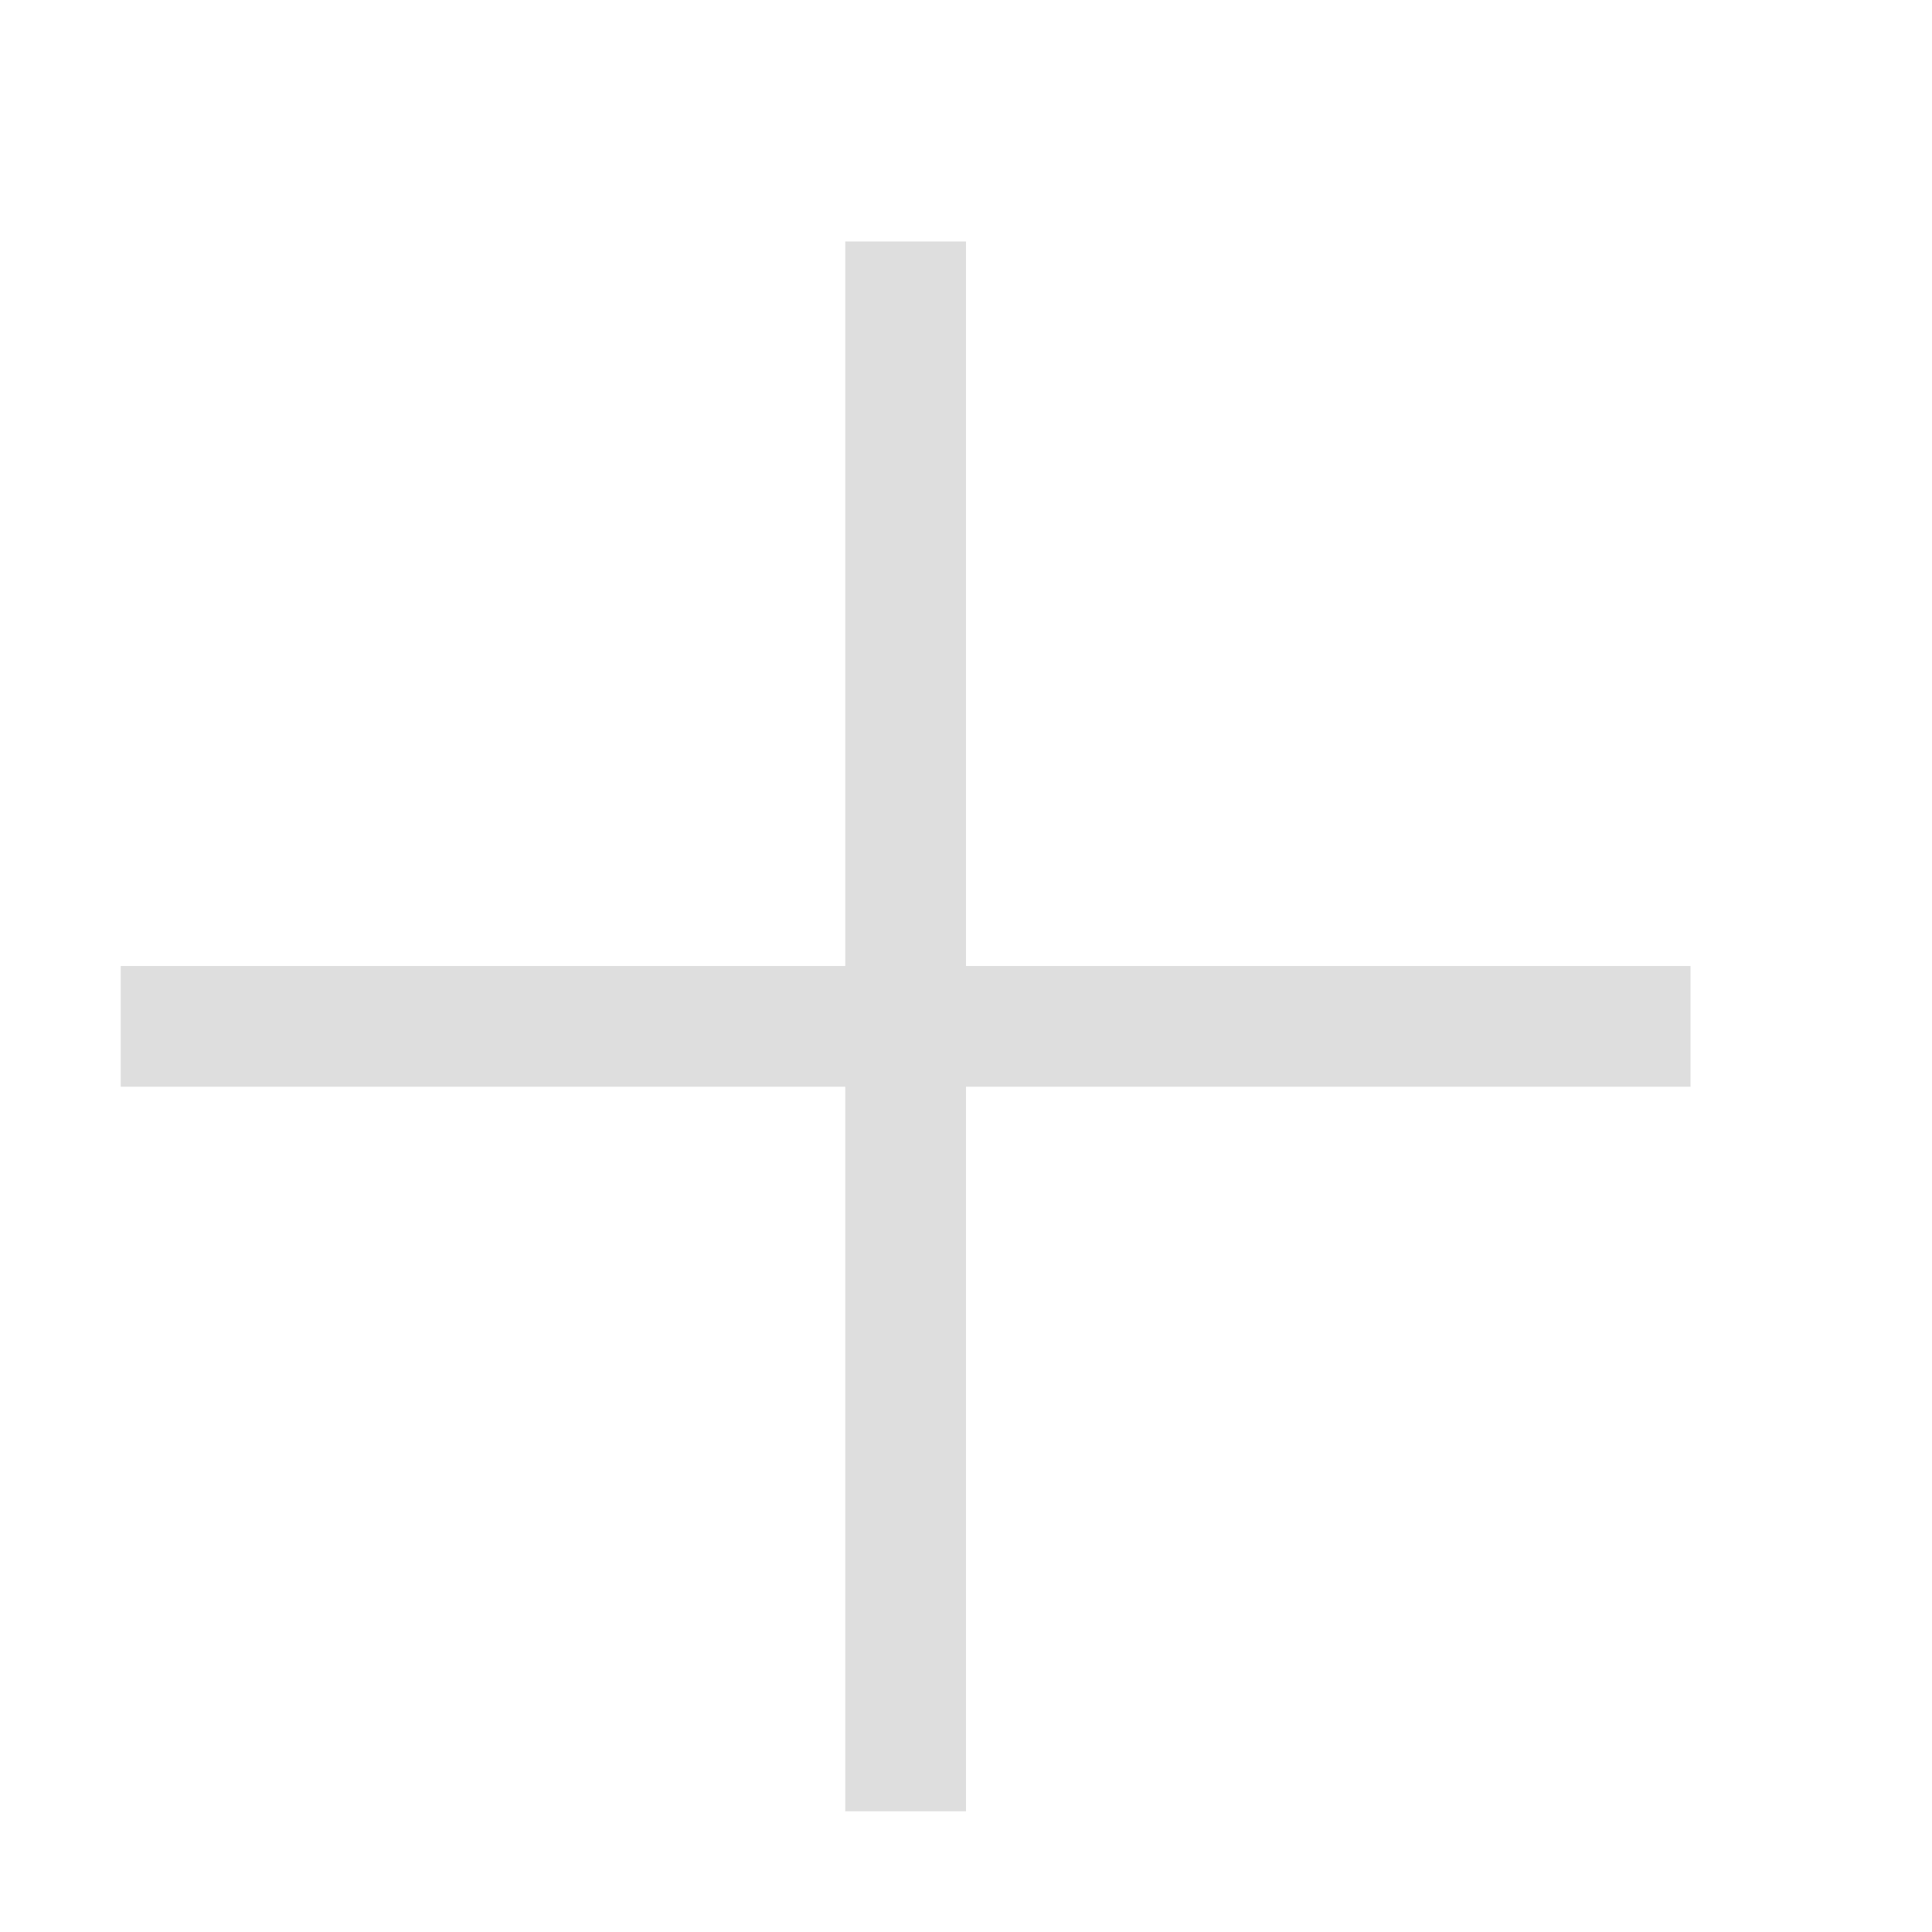
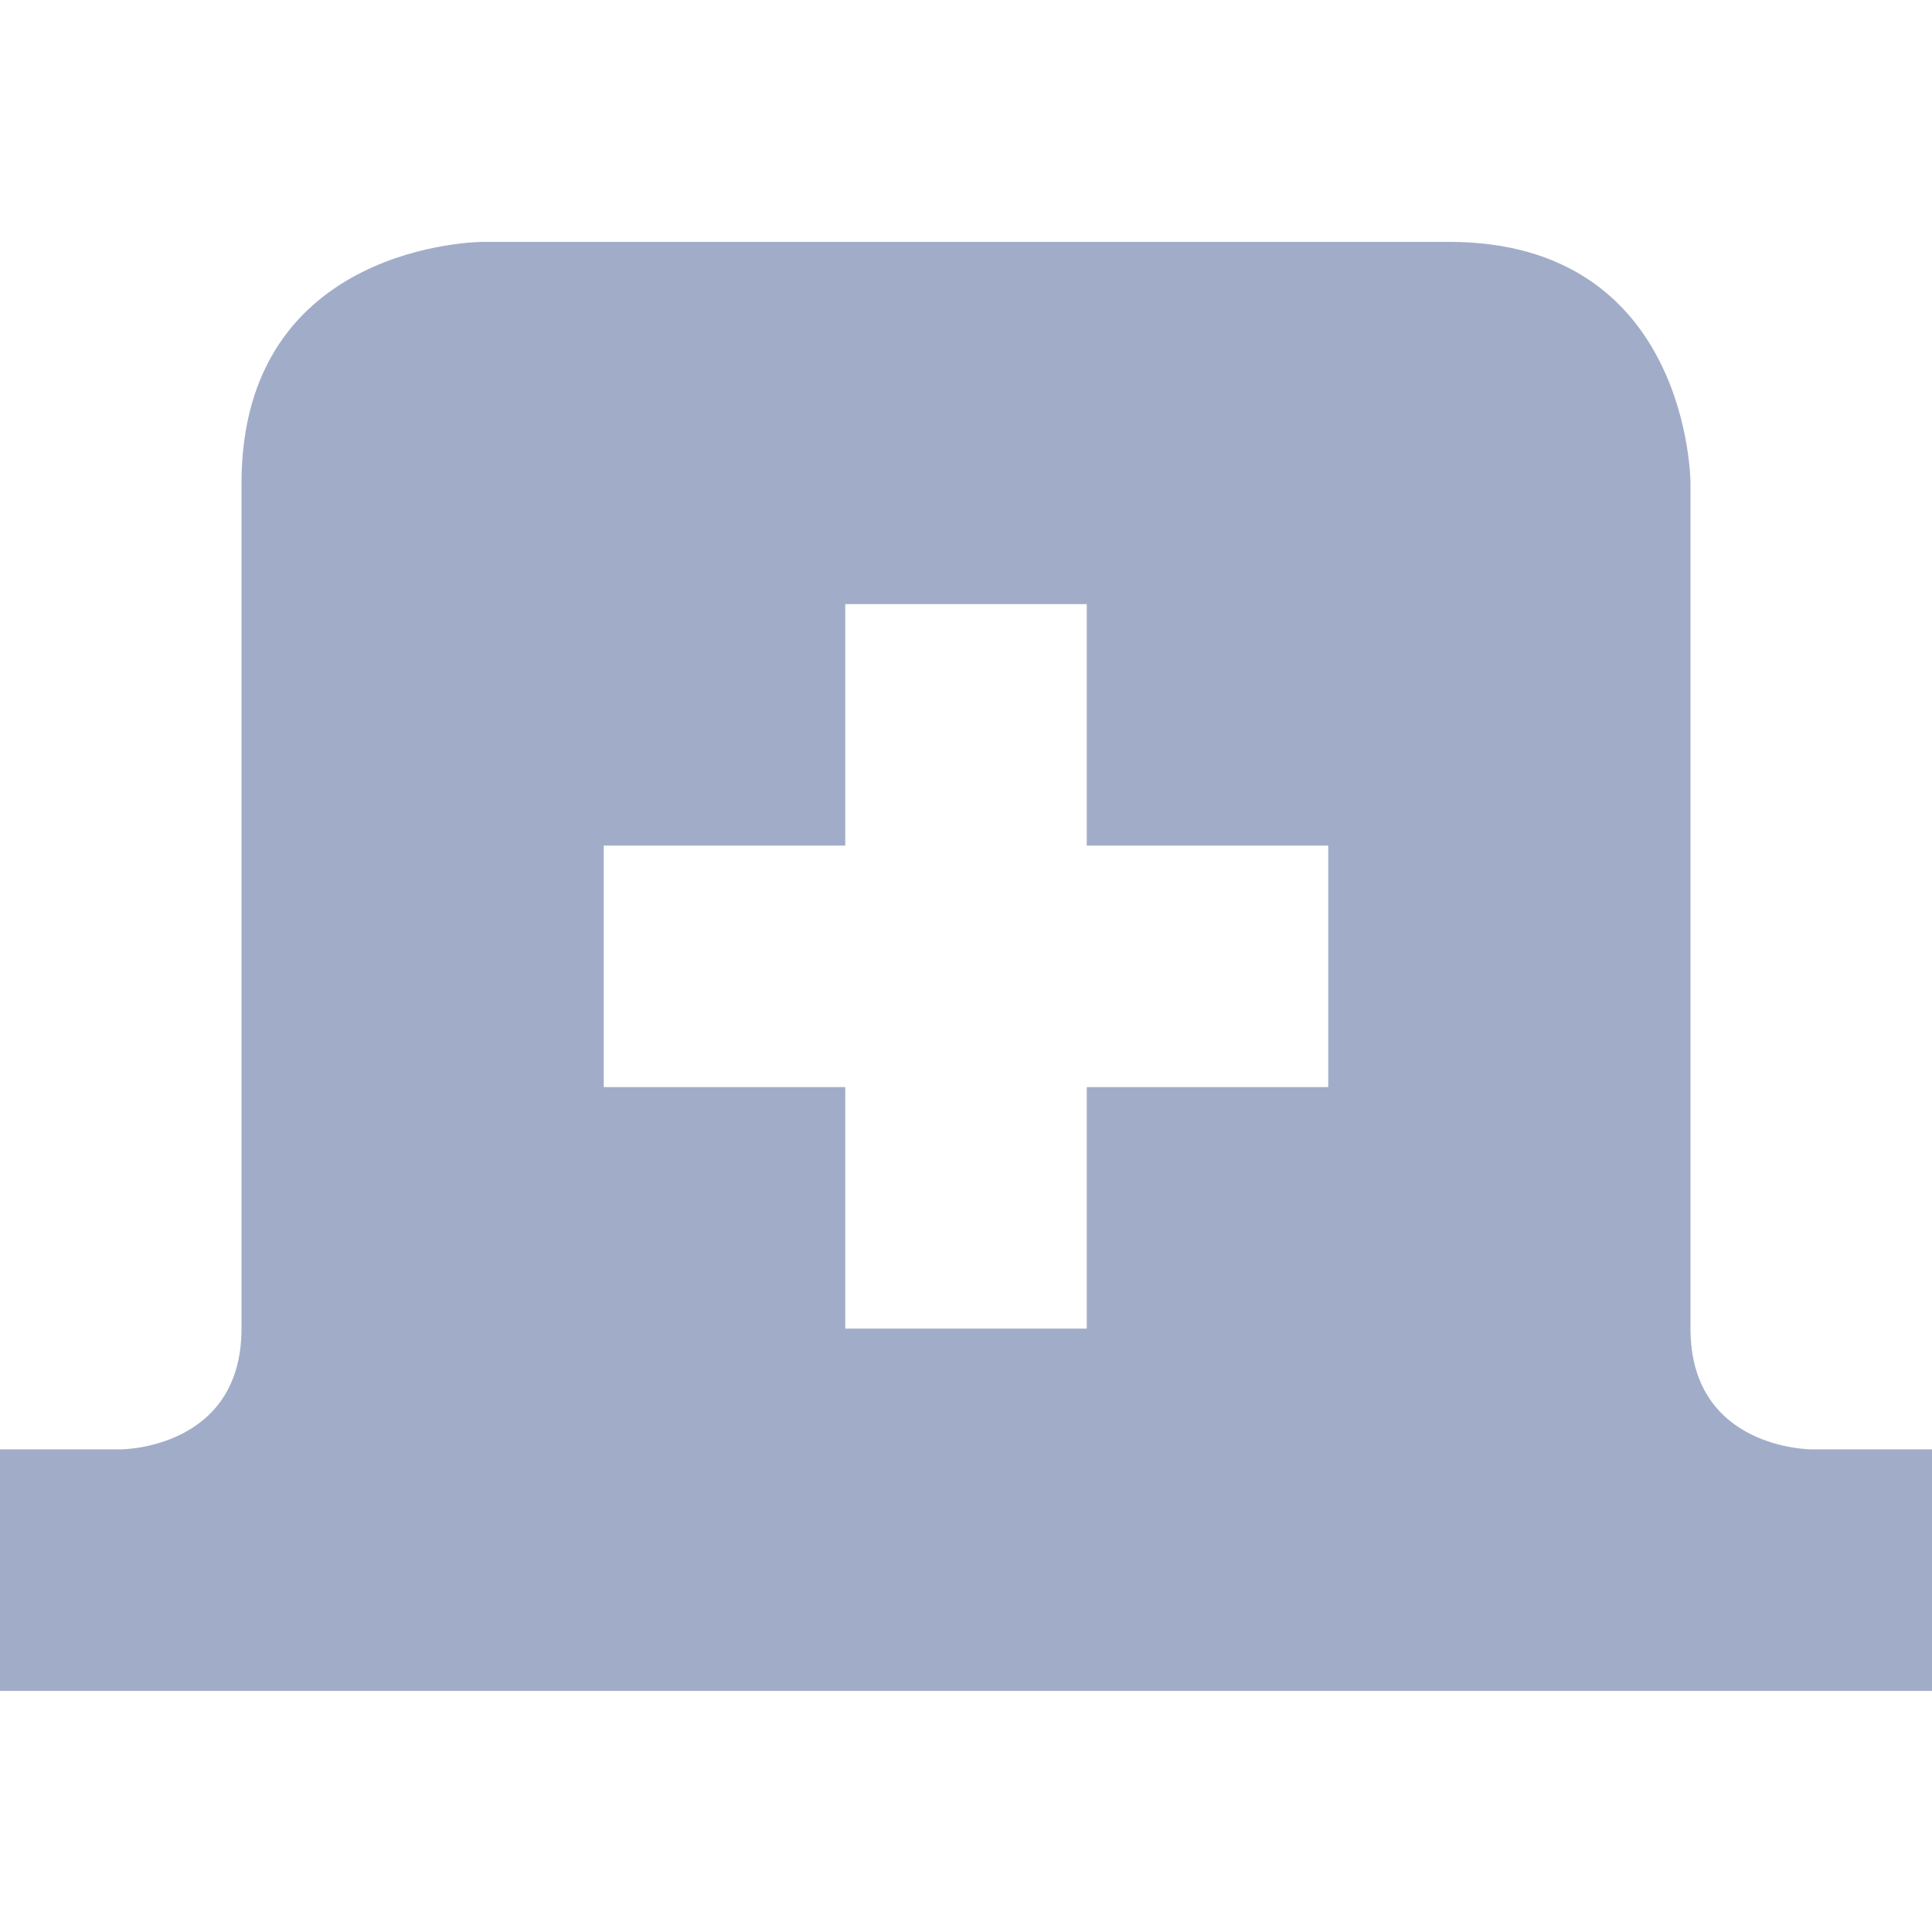
- <svg xmlns="http://www.w3.org/2000/svg" width="16" height="16" version="1.1">
-   <rect x="7" y="2" width="1" height="13" fill="#dedede" />
-   <rect transform="rotate(90)" x="8" y="-14" width="1" height="13" fill="#dedede" />
+ <svg xmlns="http://www.w3.org/2000/svg" width="16" height="16">
+   <defs id="defs2429">
+     <style id="current-color-scheme" type="text/css">.ColorScheme-Text {
+         color:#a1adc8;
+       }</style>
+   </defs>
+   <path class="ColorScheme-Text" d="m 749,-53 c 0,0 -2,0 -2,2 v 7 c 0,1 -1,1 -1,1 h -1 v 2 h 16 v -2 h -1 c 0,0 -1,0 -1,-1 v -7 c 0,0 0,-2 -2,-2 z m 3,3 h 2 v 2 h 2 v 2 h -2 v 2 h -2 v -2 h -2 v -2 h 2 z" style="fill:currentColor" transform="translate(-745 55.003)" />
</svg>
